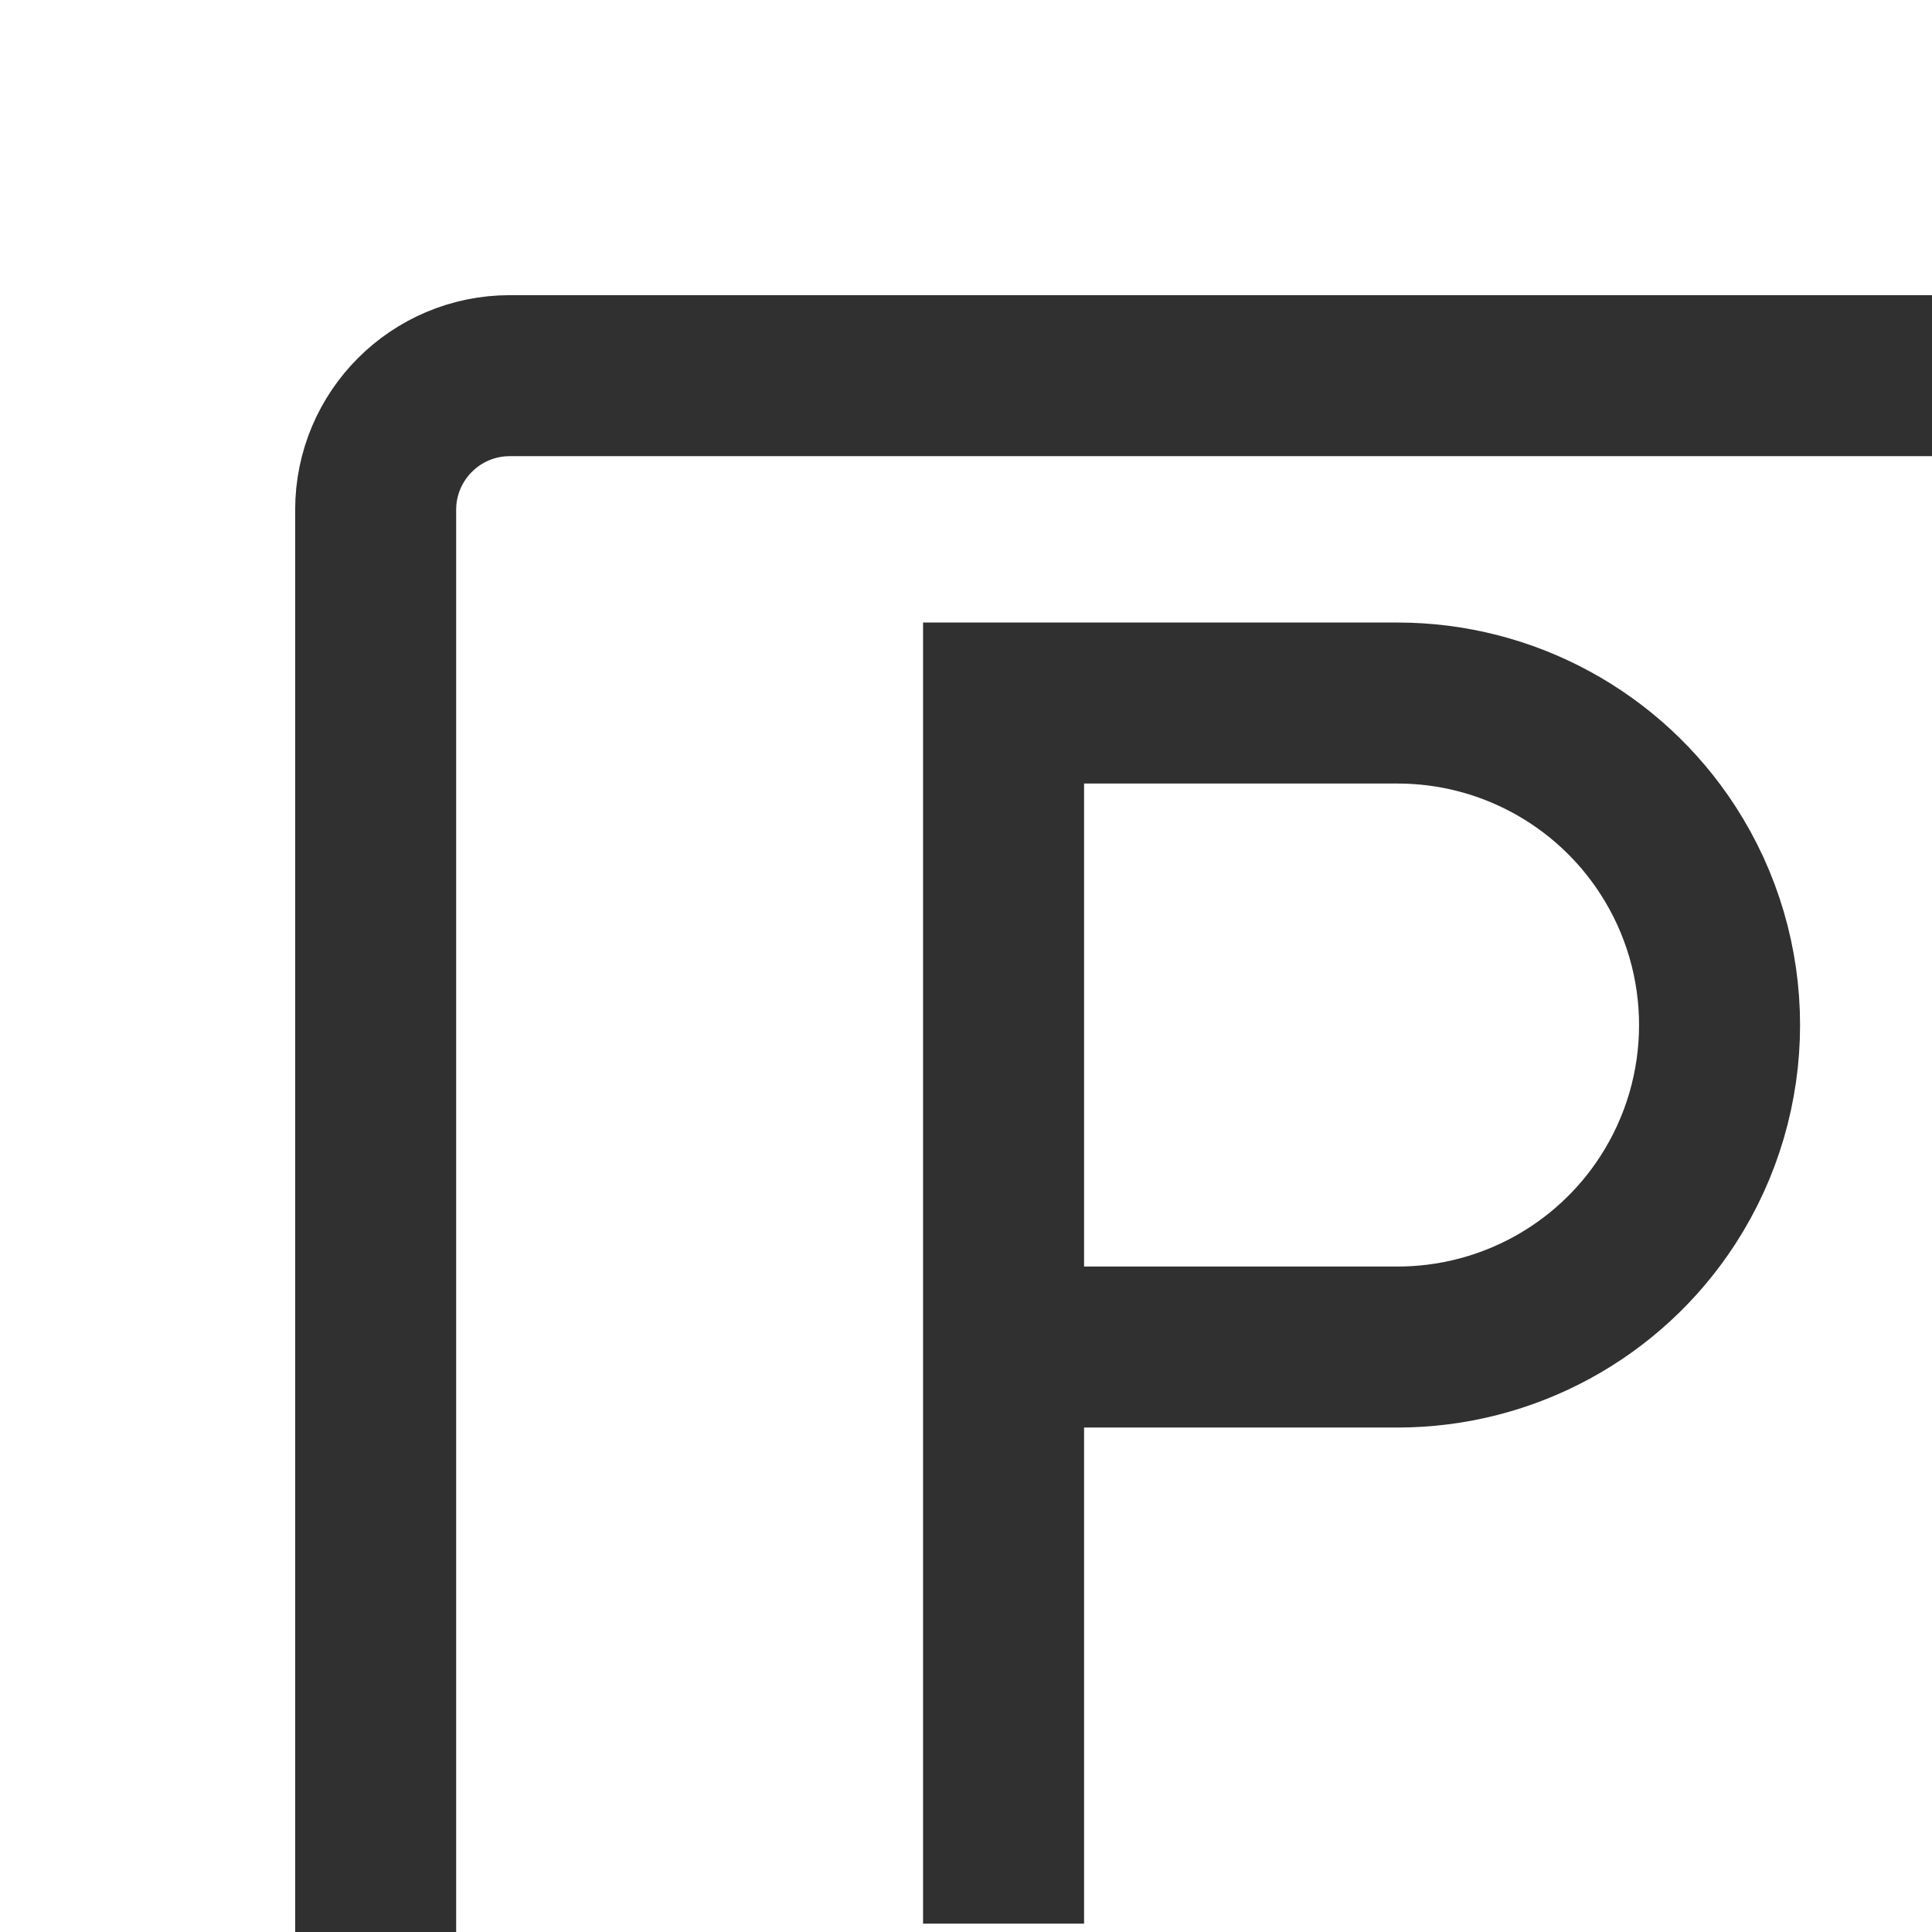
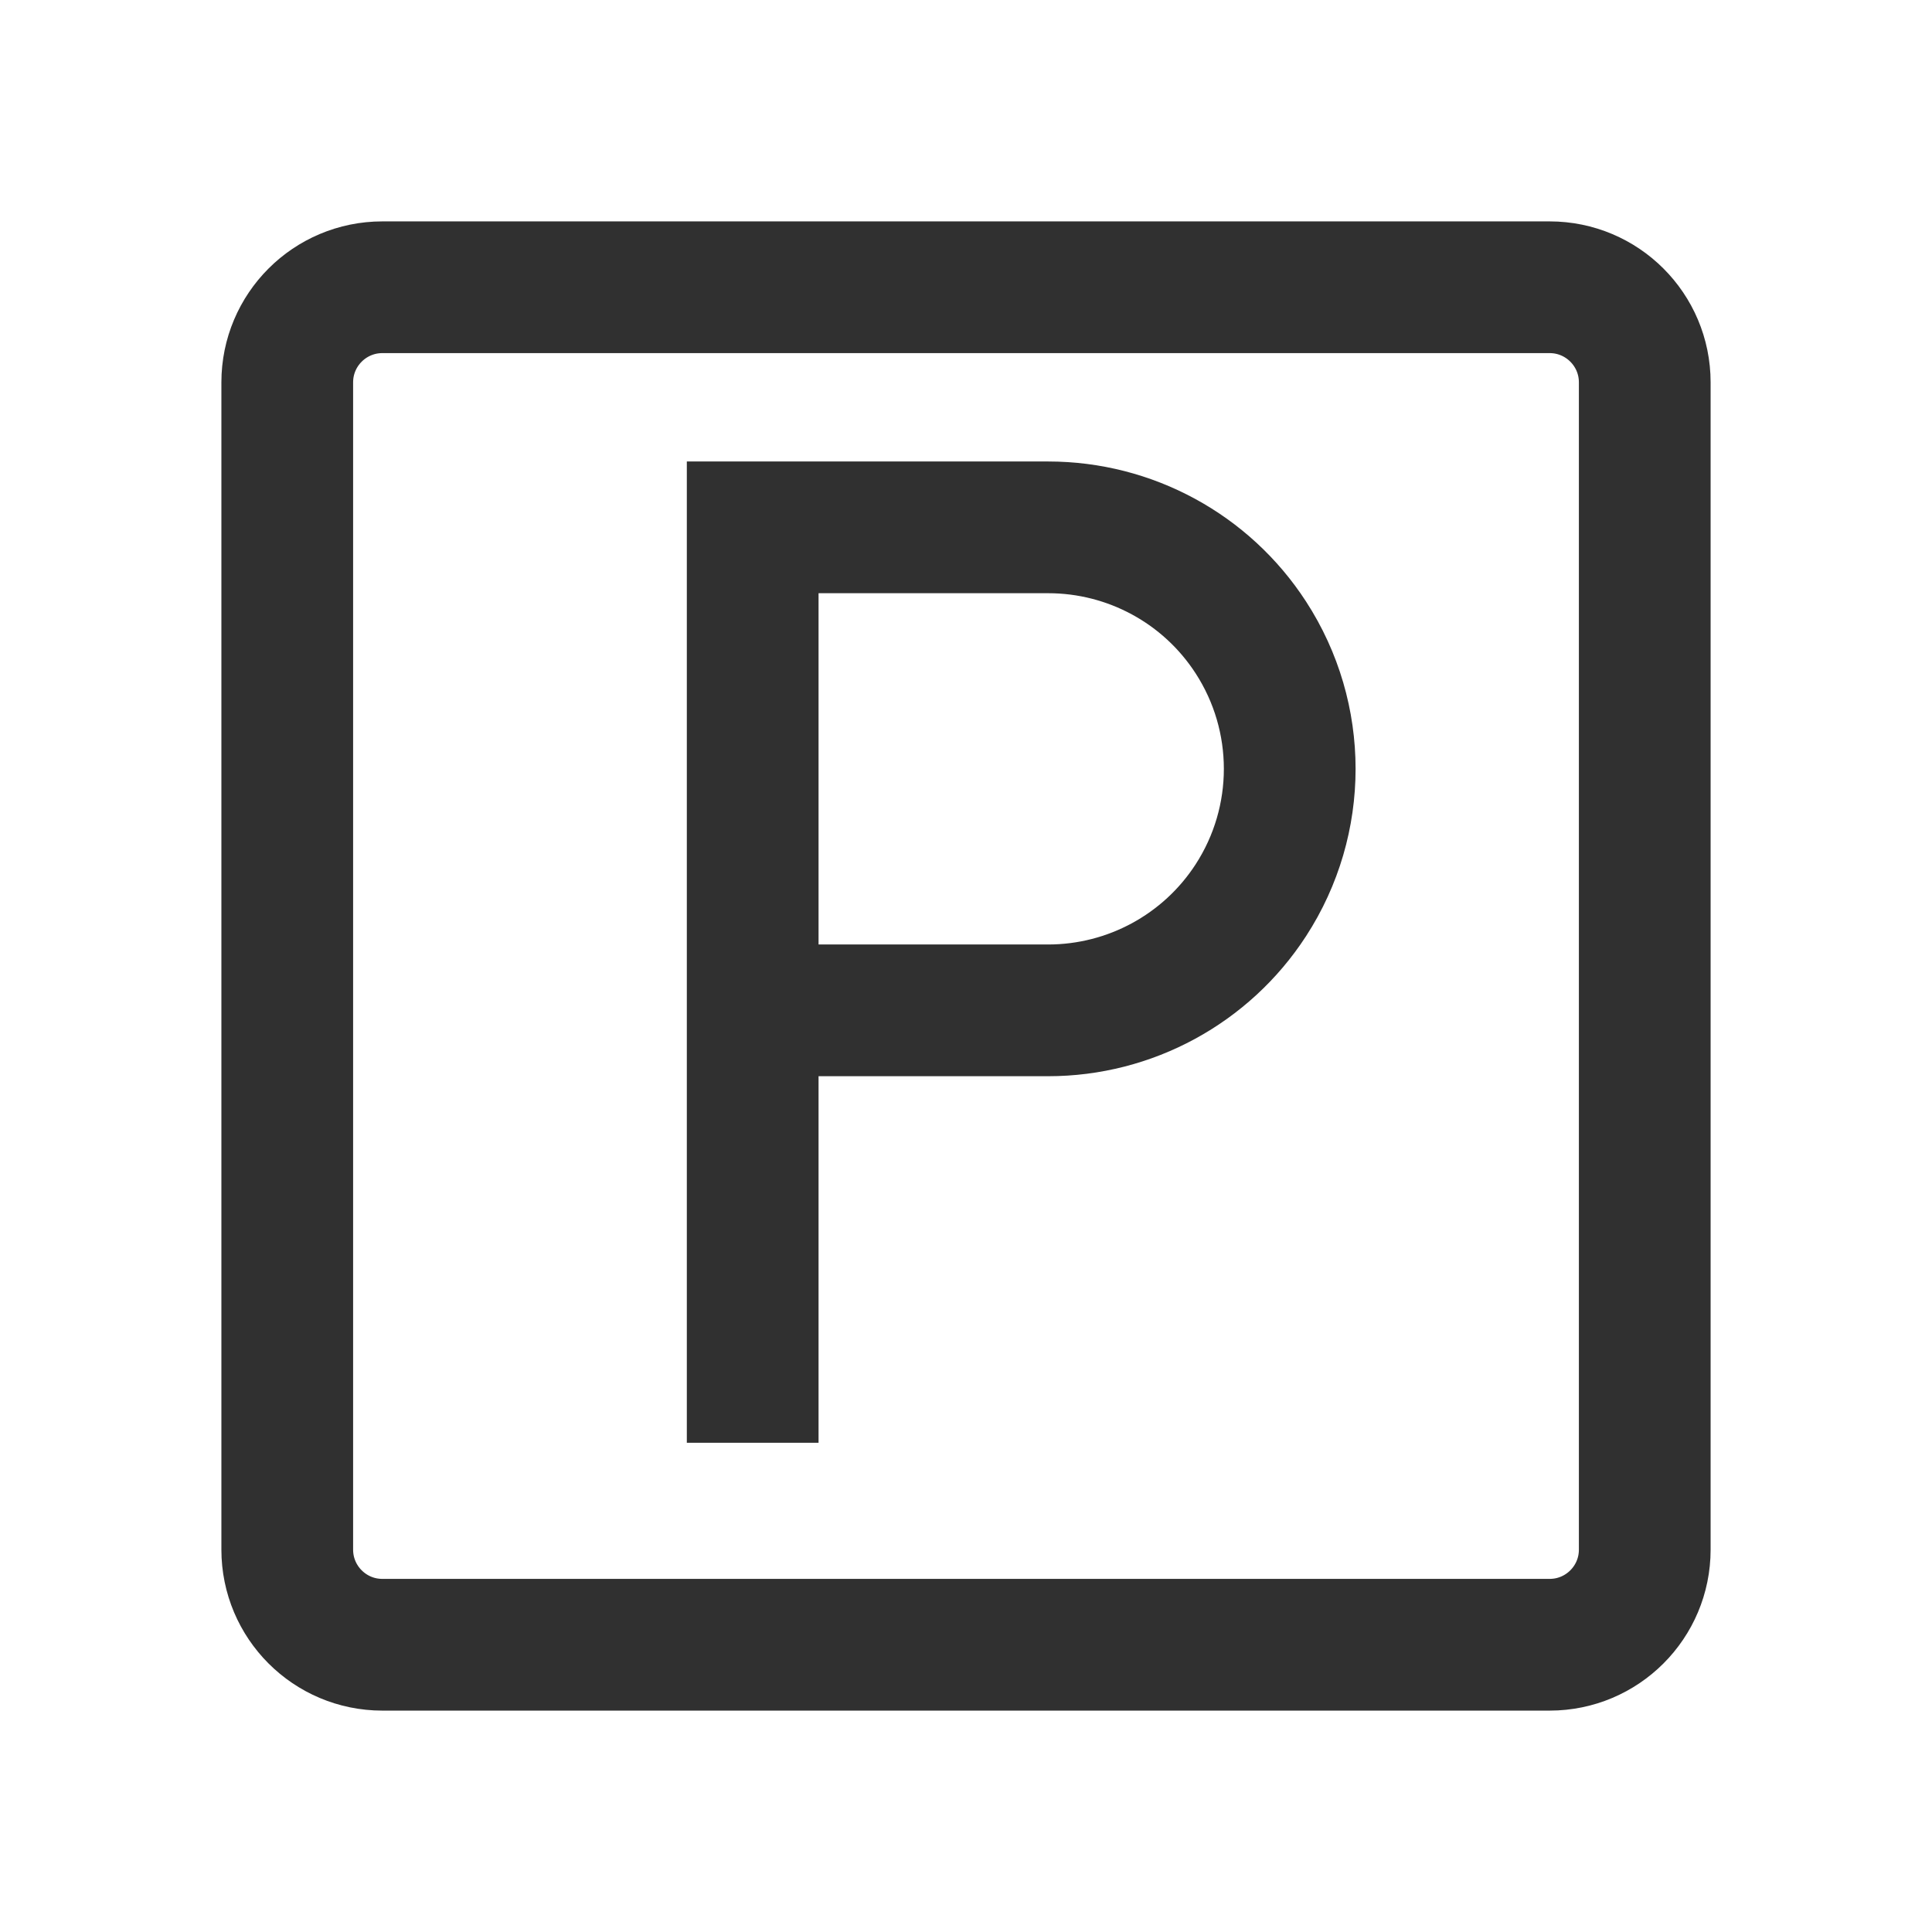
- <svg xmlns="http://www.w3.org/2000/svg" width="18" height="18" viewBox="0 0 18 18" fill="none">
-   <rect x="3.5" y="3.5" width="17" height="17" rx="1.25" stroke="#303030" stroke-width="1.5" stroke-miterlimit="3.999" />
-   <path d="M9.35 17.922V12.55M9.35 12.55V6.55H13.021C14.037 6.55 14.984 7.065 15.537 7.917V7.917C16.182 8.91 16.182 10.19 15.537 11.184V11.184C14.984 12.036 14.037 12.55 13.021 12.55H9.35Z" stroke="#303030" stroke-width="1.5" />
+ <svg xmlns="http://www.w3.org/2000/svg" width="22" height="22" viewBox="0 0 22 22" fill="none">
+   <rect x="3.271" y="3.271" width="15.458" height="15.458" rx="1.083" stroke="#303030" stroke-width="1.5" stroke-miterlimit="3.999" />
+   <path d="M8.571 16.429V11.505M8.571 11.505V6.005H11.936C12.867 6.005 13.736 6.476 14.243 7.258V7.258C14.834 8.168 14.834 9.342 14.243 10.252V10.252C13.736 11.033 12.867 11.505 11.936 11.505H8.571Z" stroke="#303030" stroke-width="1.5" />
</svg>
